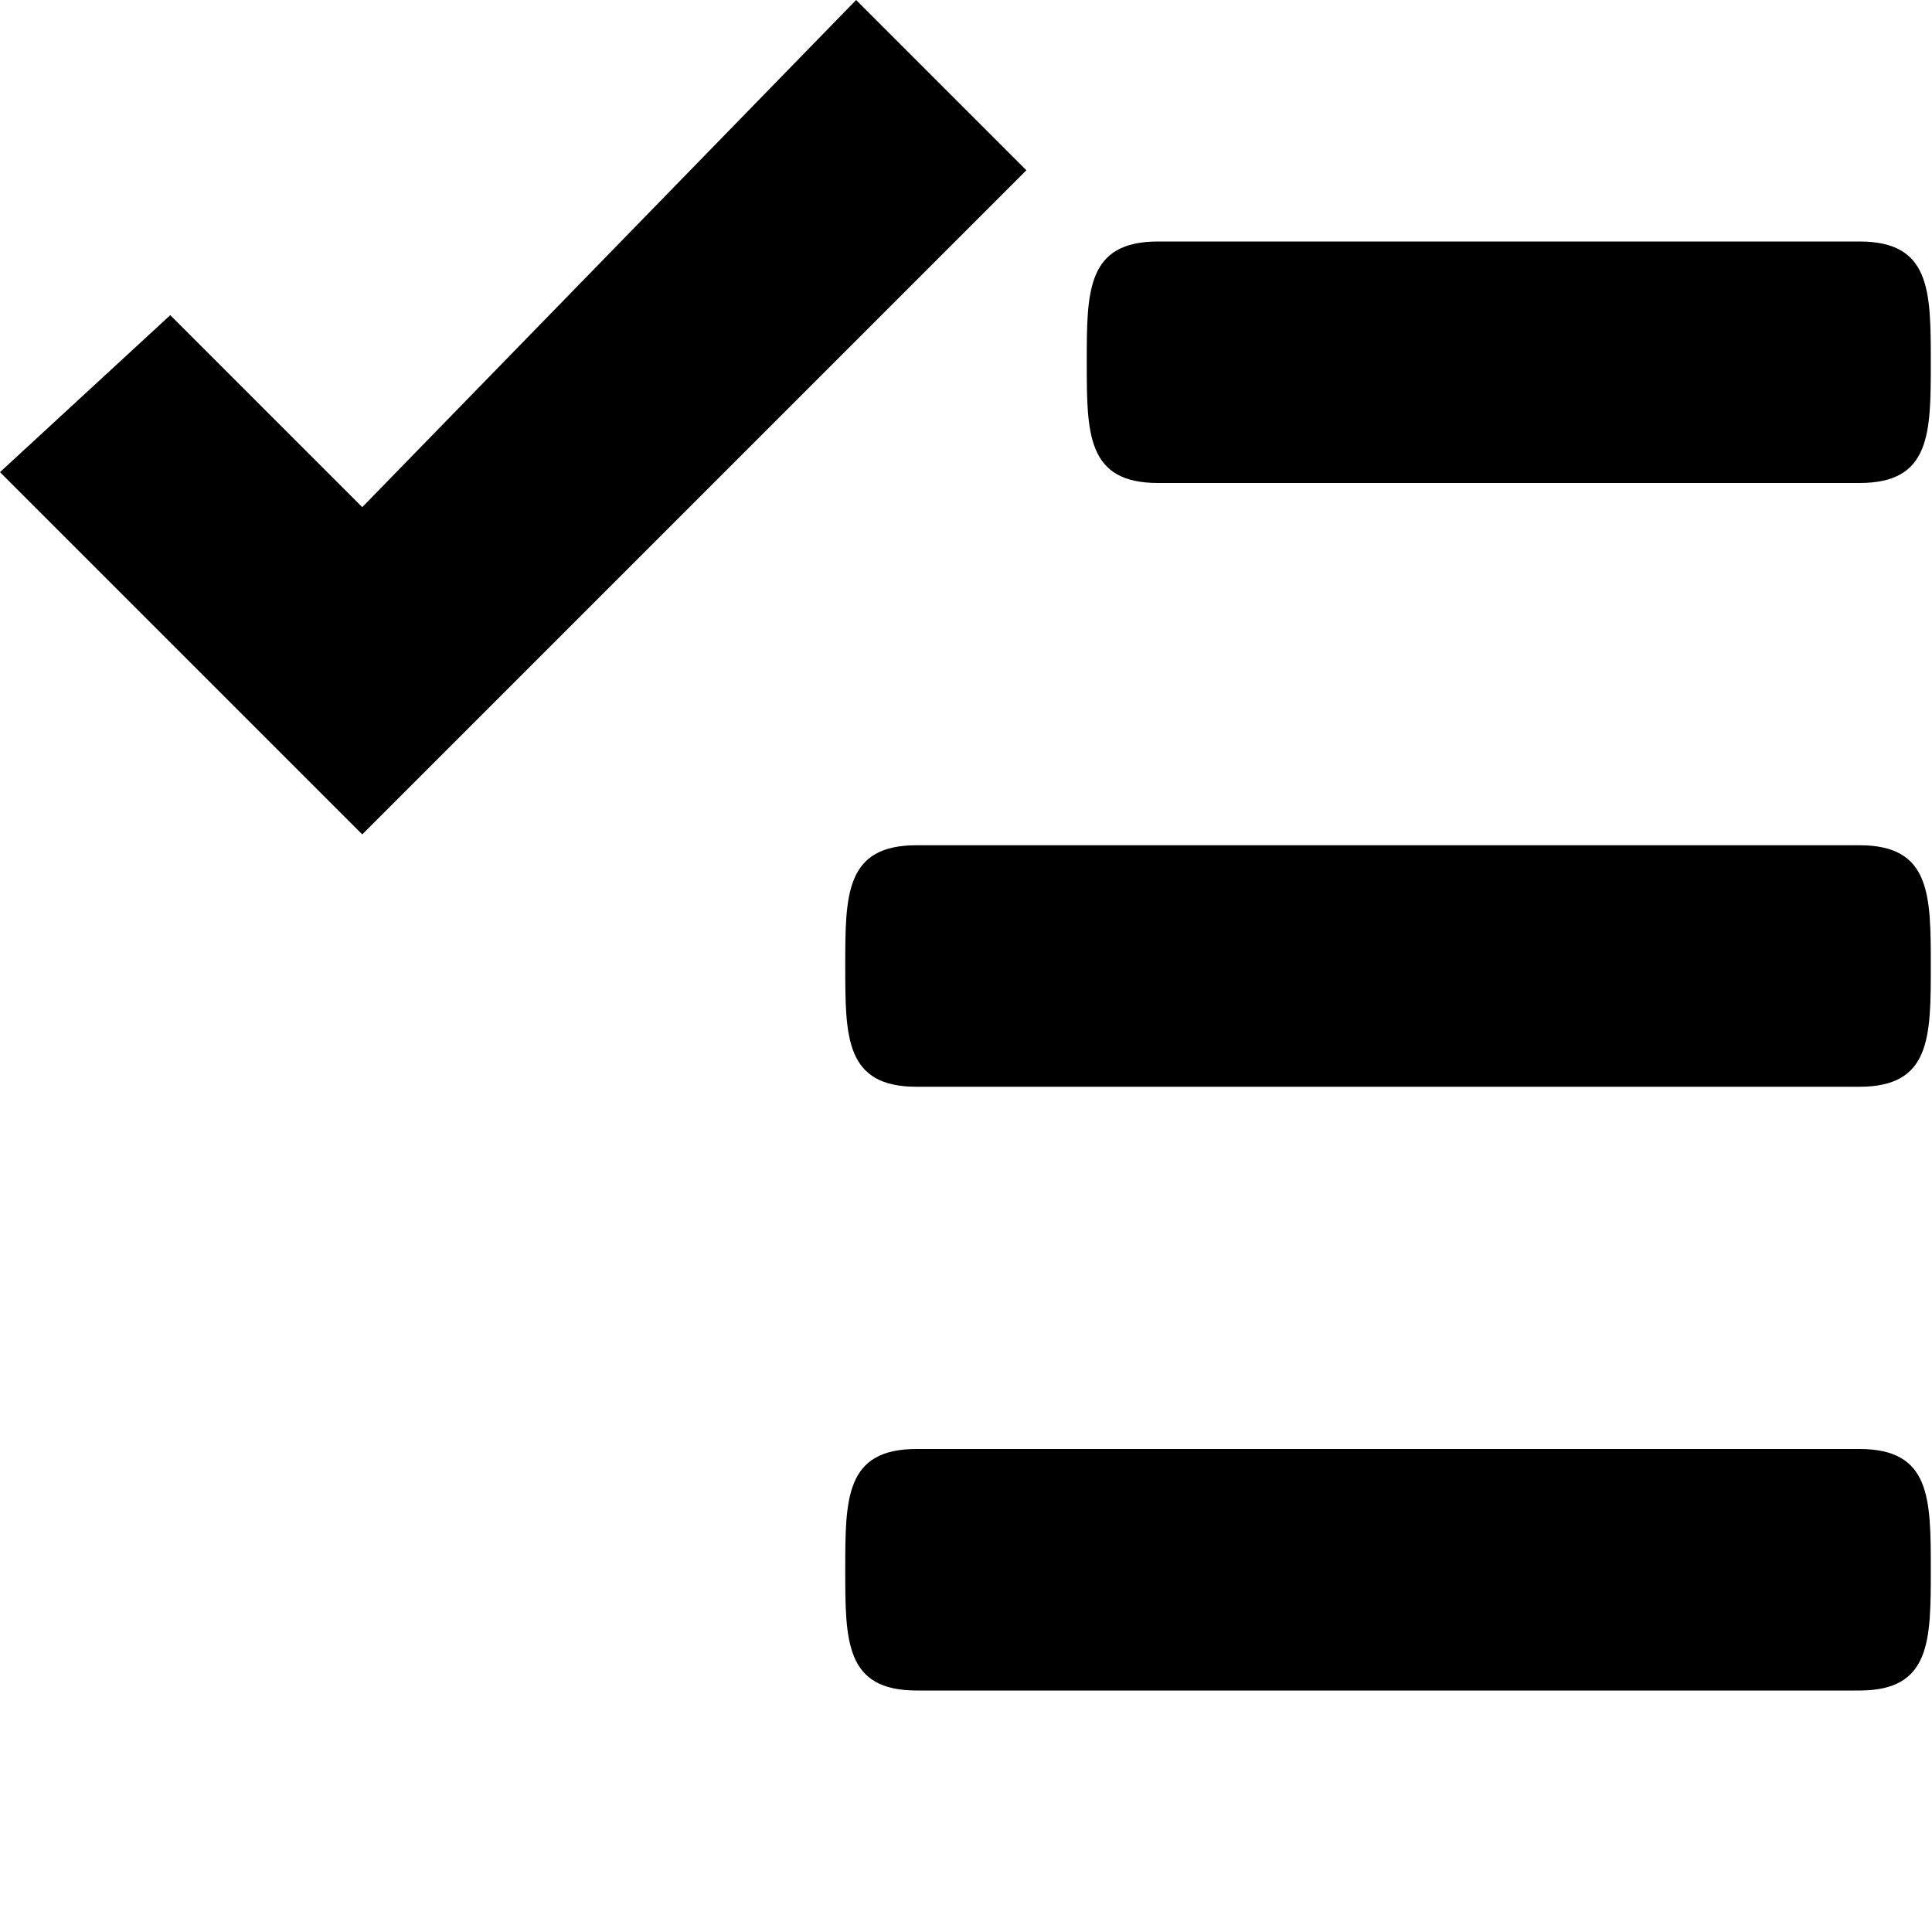
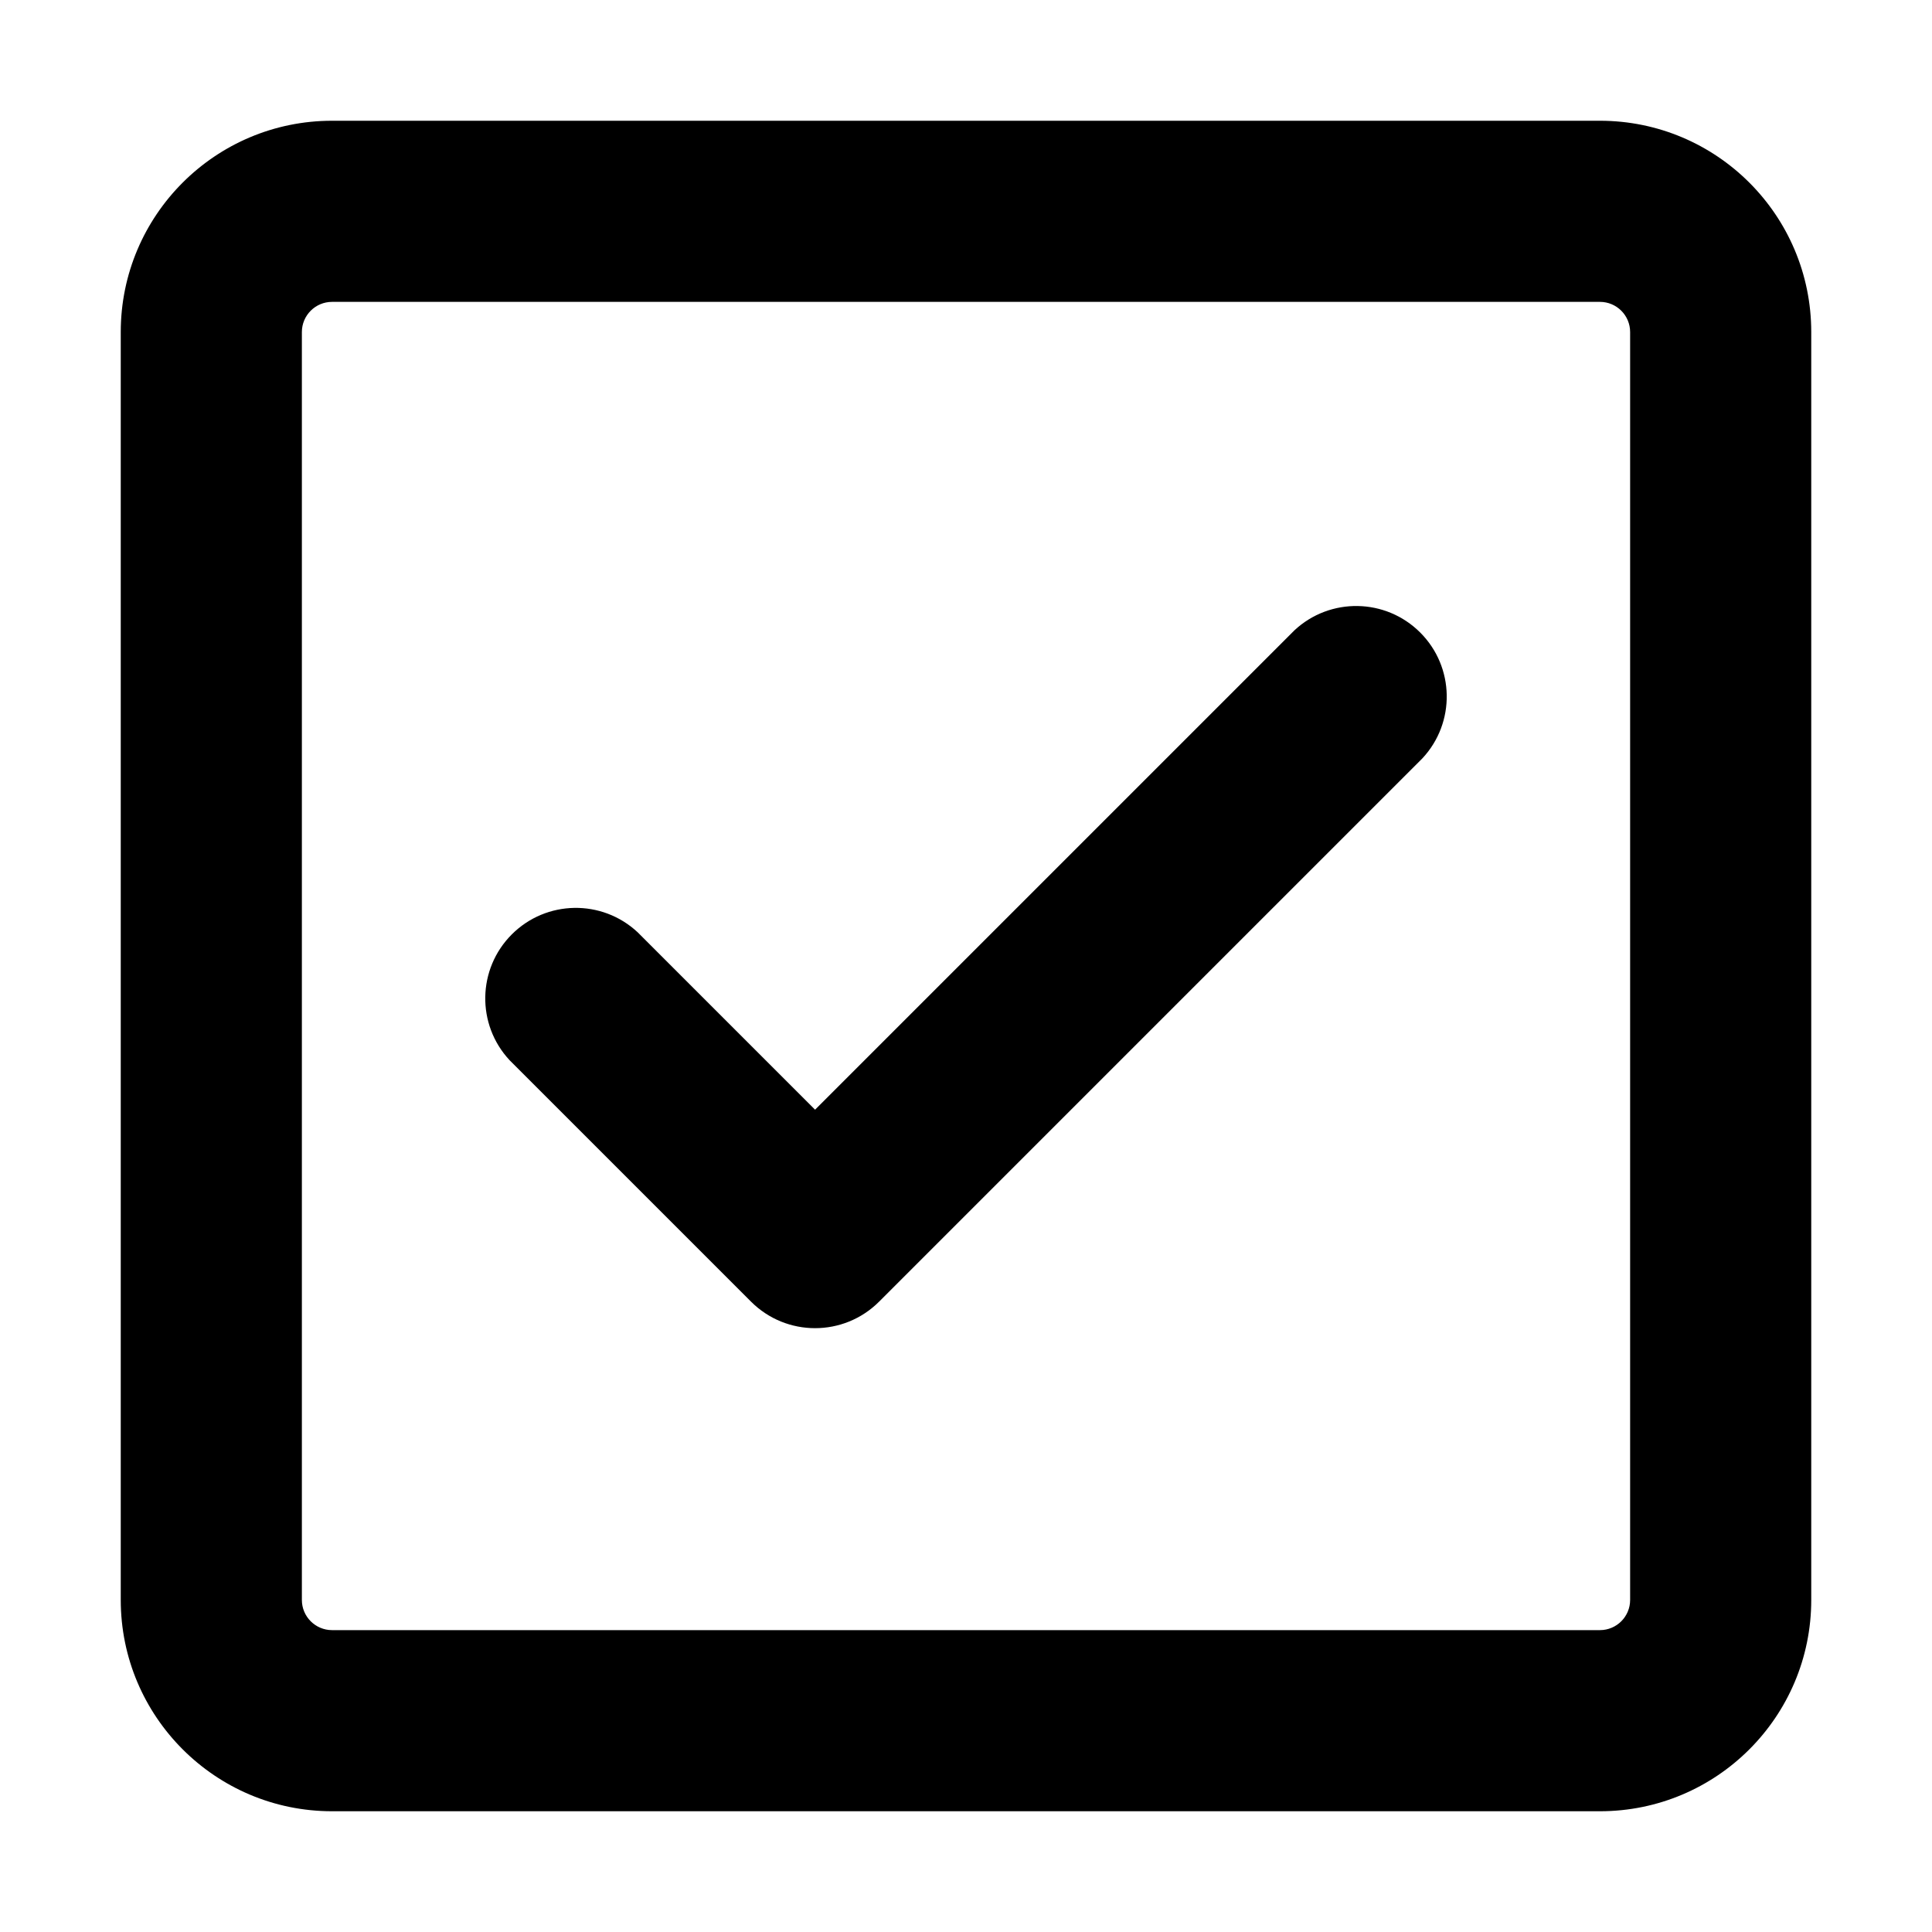
- <svg xmlns="http://www.w3.org/2000/svg" viewBox="0 0 16 16">
-   <path d="M15.41 9H7.59C7 9 7 8.59 7 8c0-.59 0-1 .59-1h7.81c.59 0 .59.41.59 1 0 .59 0 1-.59 1h.01zM9.59 4C9 4 9 3.59 9 3c0-.59 0-1 .59-1h5.81c.59 0 .59.41.59 1 0 .59 0 1-.59 1H9.59zM0 3.91l1.41-1.3L3 4.2 7.09 0 8.5 1.41 3 6.91l-3-3zM7.59 12h7.81c.59 0 .59.41.59 1 0 .59 0 1-.59 1H7.59C7 14 7 13.59 7 13c0-.59 0-1 .59-1z" />
+ <svg xmlns="http://www.w3.org/2000/svg" width="16" height="16" viewBox="0 0 16 16">
+   <path fill-rule="evenodd" d="M2.5 2.75a.25.25 0 01.25-.25h10.5a.25.25 0 01.25.25v10.5a.25.25 0 01-.25.25H2.75a.25.25 0 01-.25-.25V2.75zM2.75 1A1.75 1.75 0 001 2.75v10.5c0 .966.784 1.75 1.75 1.75h10.5A1.75 1.75 0 0015 13.25V2.75A1.75 1.75 0 0013.25 1H2.75zm9.03 5.28a.75.75 0 00-1.06-1.06L6.75 9.19 5.28 7.72a.75.75 0 00-1.06 1.06l2 2a.75.75 0 001.06 0l4.5-4.5z" />
</svg>
